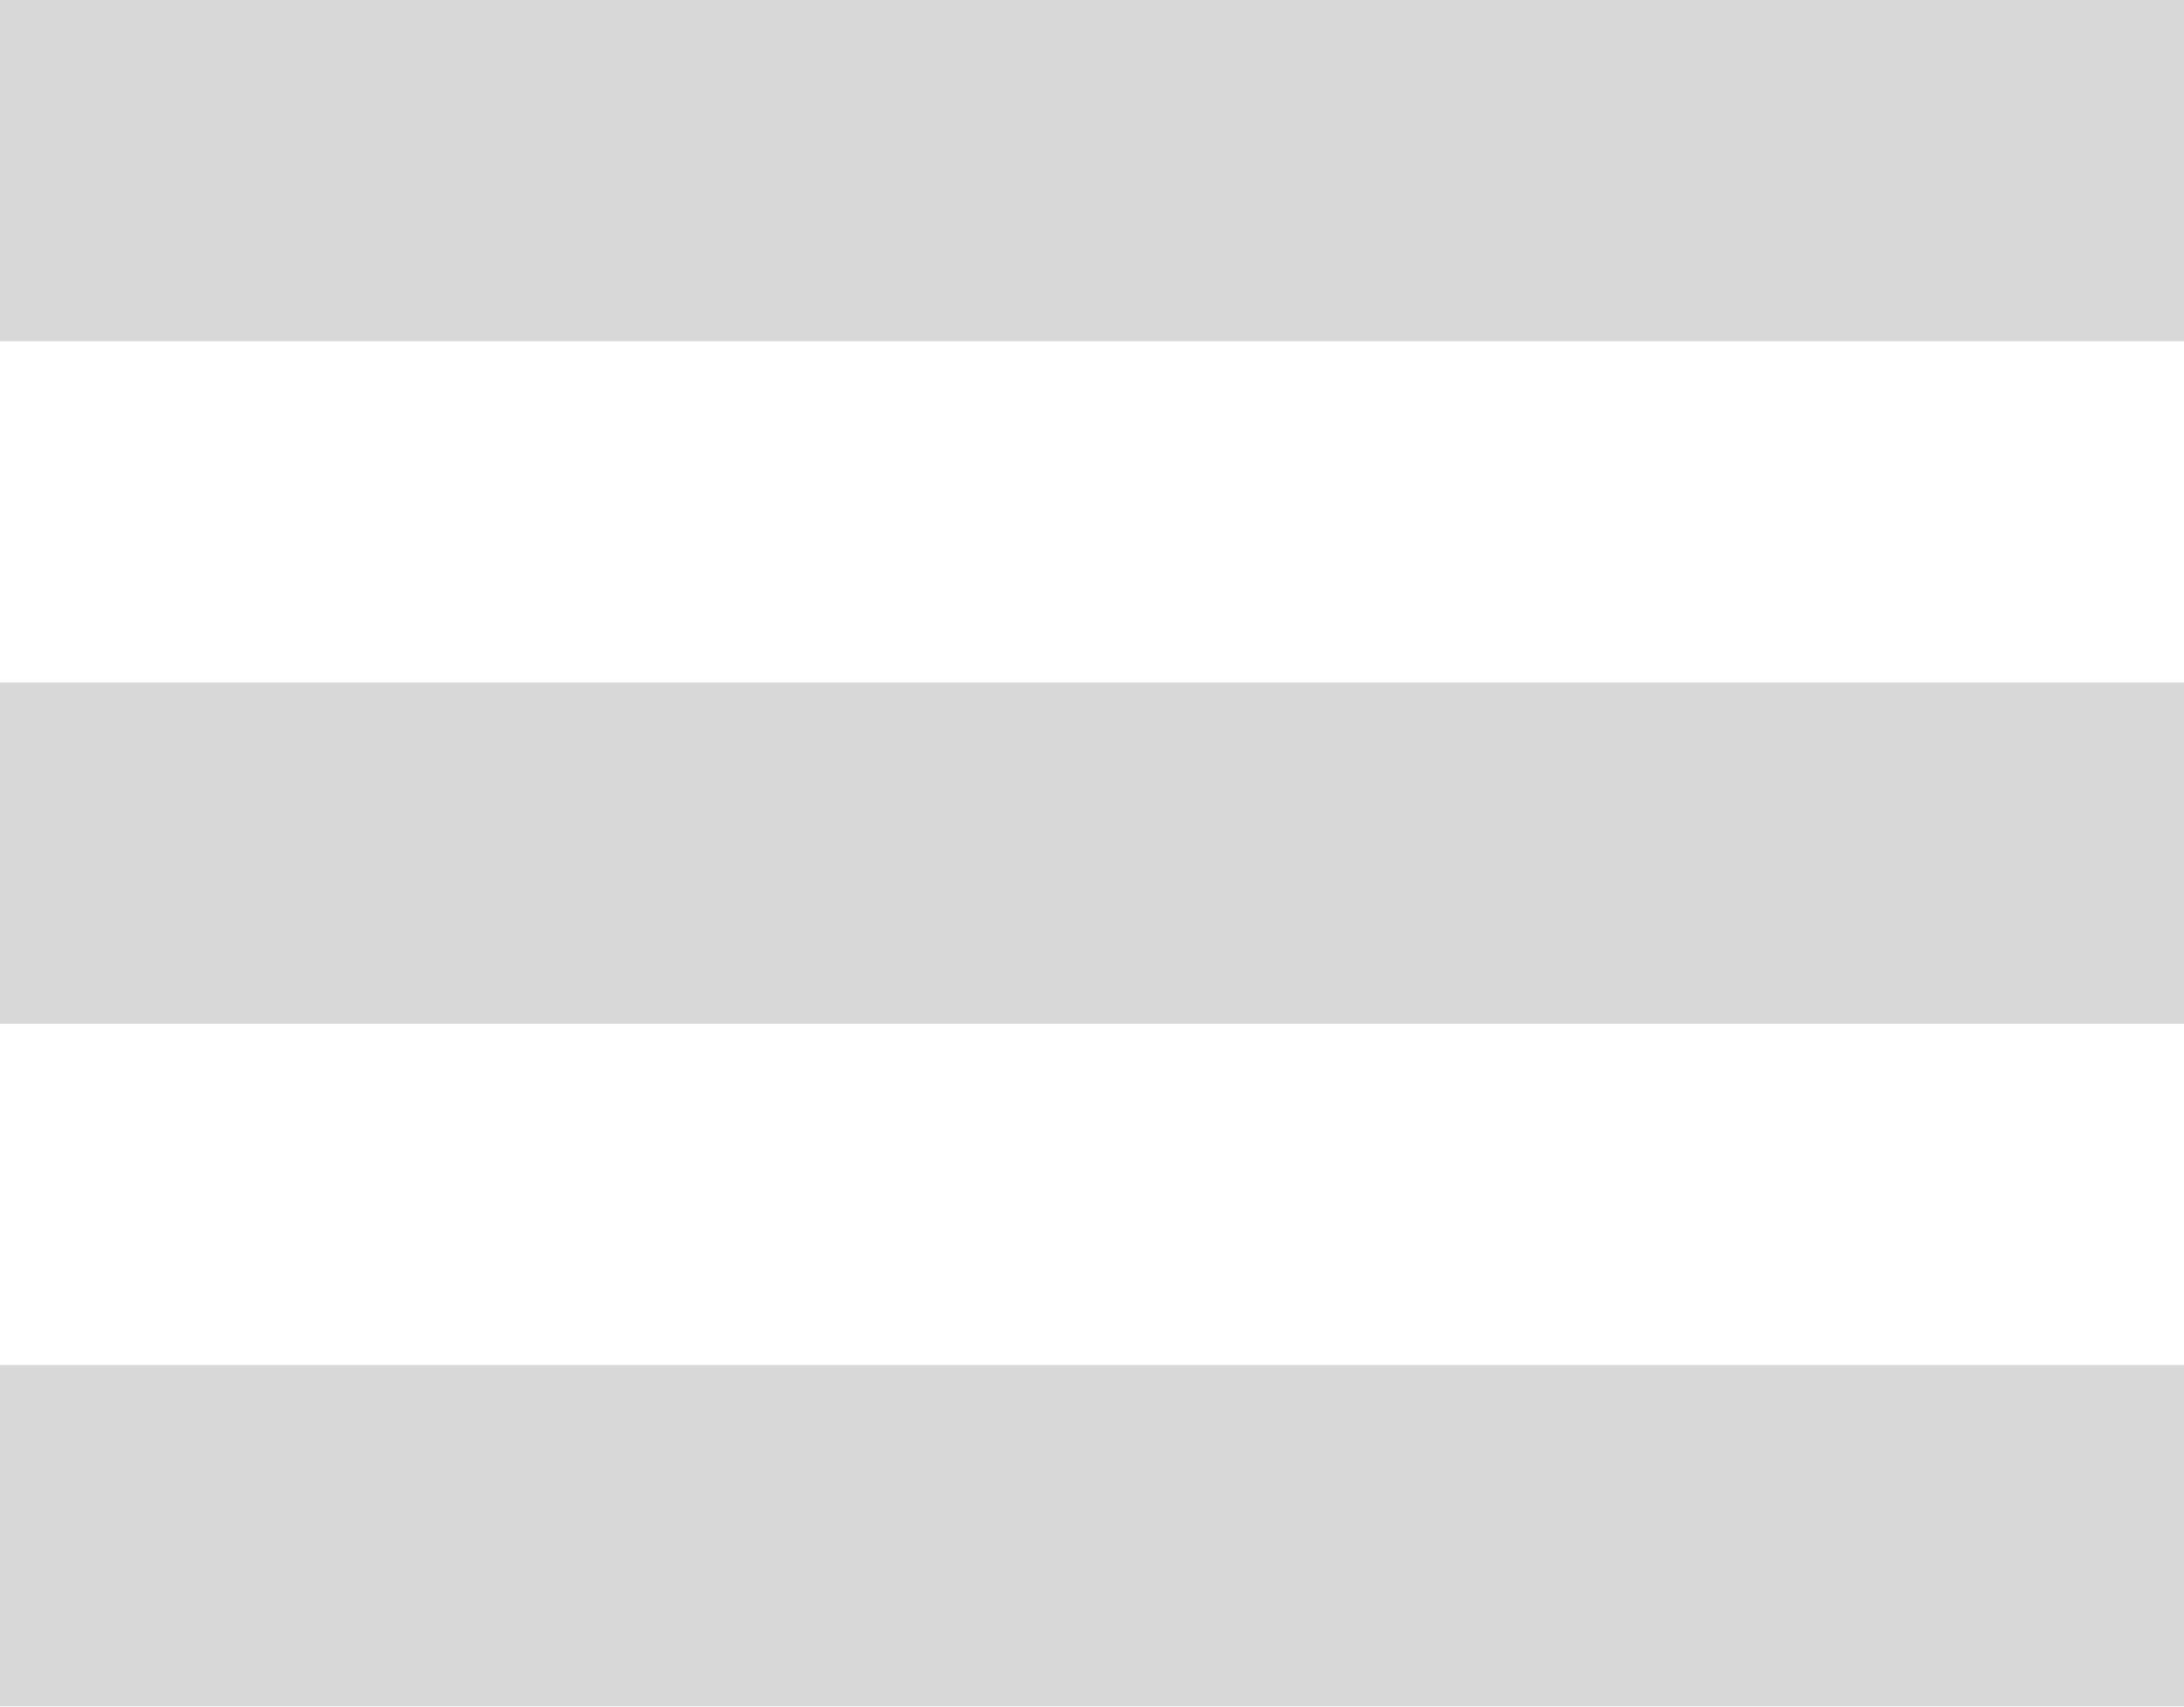
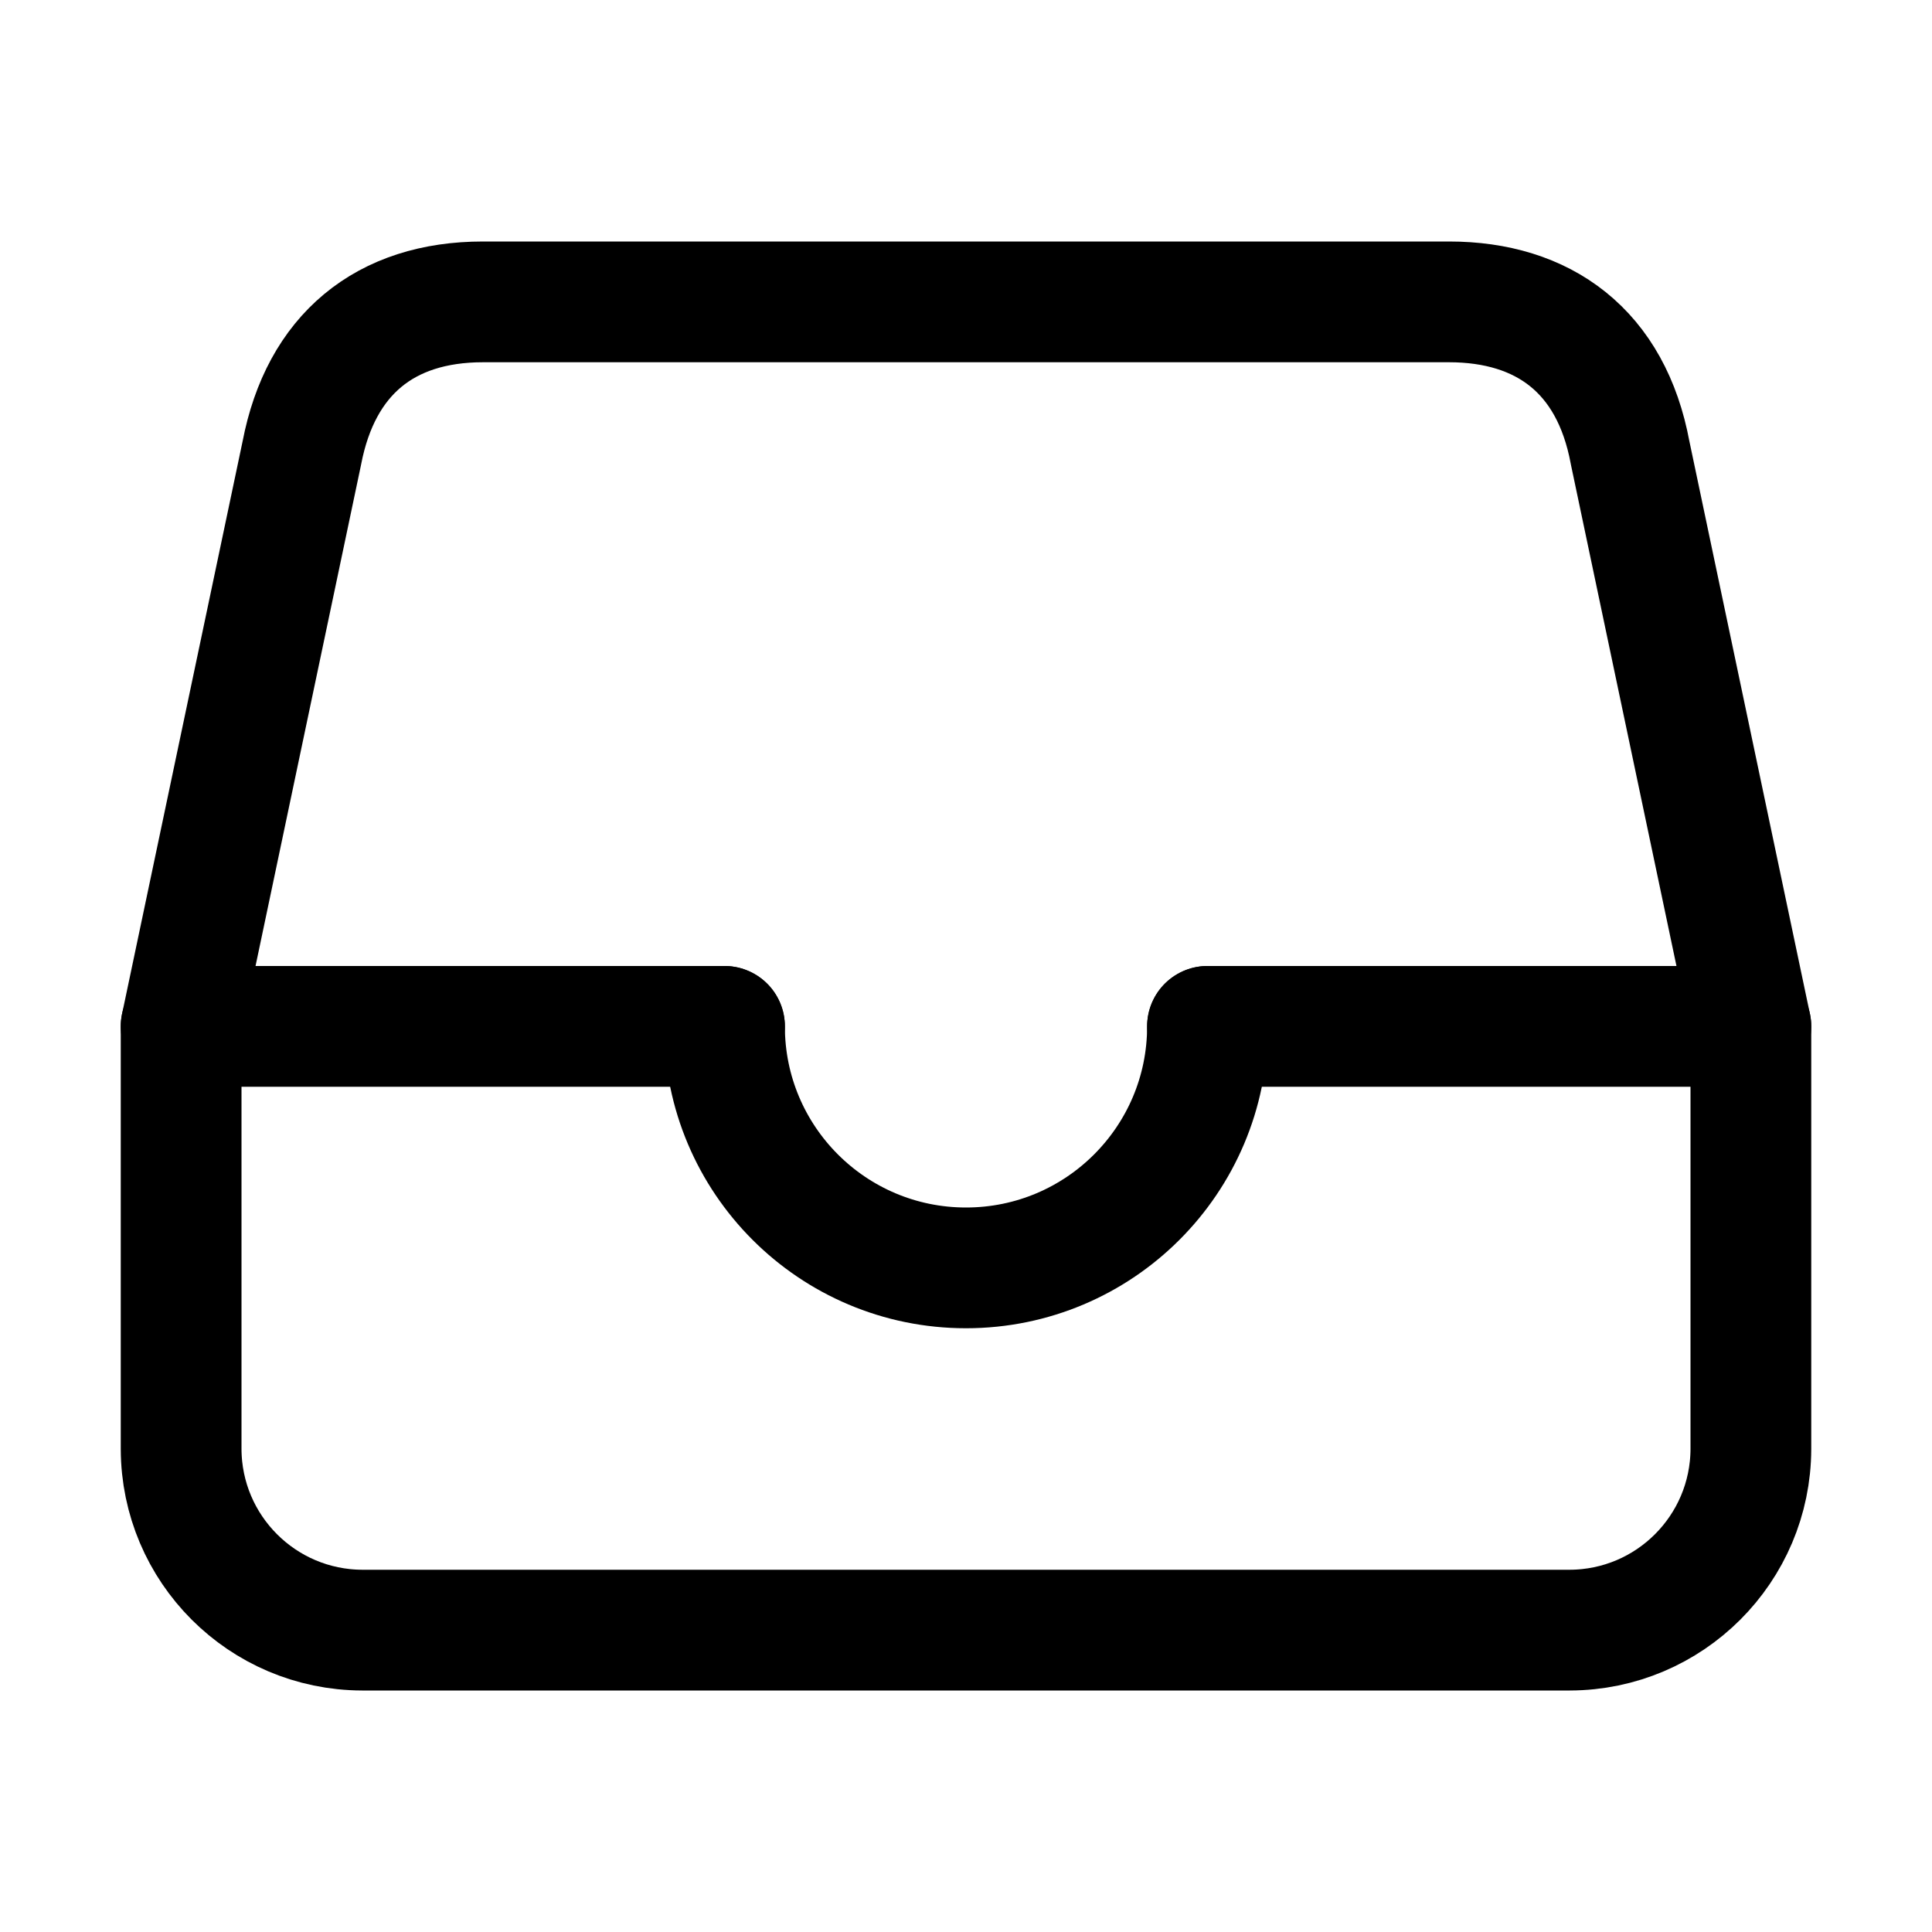
- <svg xmlns="http://www.w3.org/2000/svg" width="32px" height="25px" viewBox="0 0 32 25" version="1.1">
-   <g stroke="none" stroke-width="1" fill="none" fill-rule="evenodd">
-     <rect fill="#D8D8D8" x="0" y="0" width="32" height="5" />
-     <rect fill="#D8D8D8" x="0" y="10" width="32" height="5" />
-     <rect fill="#D8D8D8" x="0" y="20" width="32" height="5" />
-   </g>
+ <svg xmlns="http://www.w3.org/2000/svg" width="512" height="512" viewBox="0 0 512 512">
+   <path d="M384,80H128c-26,0-43,14-48,40L48,272V384a48.14,48.14,0,0,0,48,48H416a48.14,48.14,0,0,0,48-48V272L432,120C427,93,409,80,384,80Z" style="fill:none;stroke:#000;stroke-linejoin:round;stroke-width:32px" />
+   <line x1="48" y1="272" x2="192" y2="272" style="fill:none;stroke:#000;stroke-linecap:round;stroke-linejoin:round;stroke-width:32px" />
+   <line x1="320" y1="272" x2="464" y2="272" style="fill:none;stroke:#000;stroke-linecap:round;stroke-linejoin:round;stroke-width:32px" />
+   <path d="M192,272a64,64,0,0,0,128,0" style="fill:none;stroke:#000;stroke-linecap:round;stroke-linejoin:round;stroke-width:32px" />
</svg>
